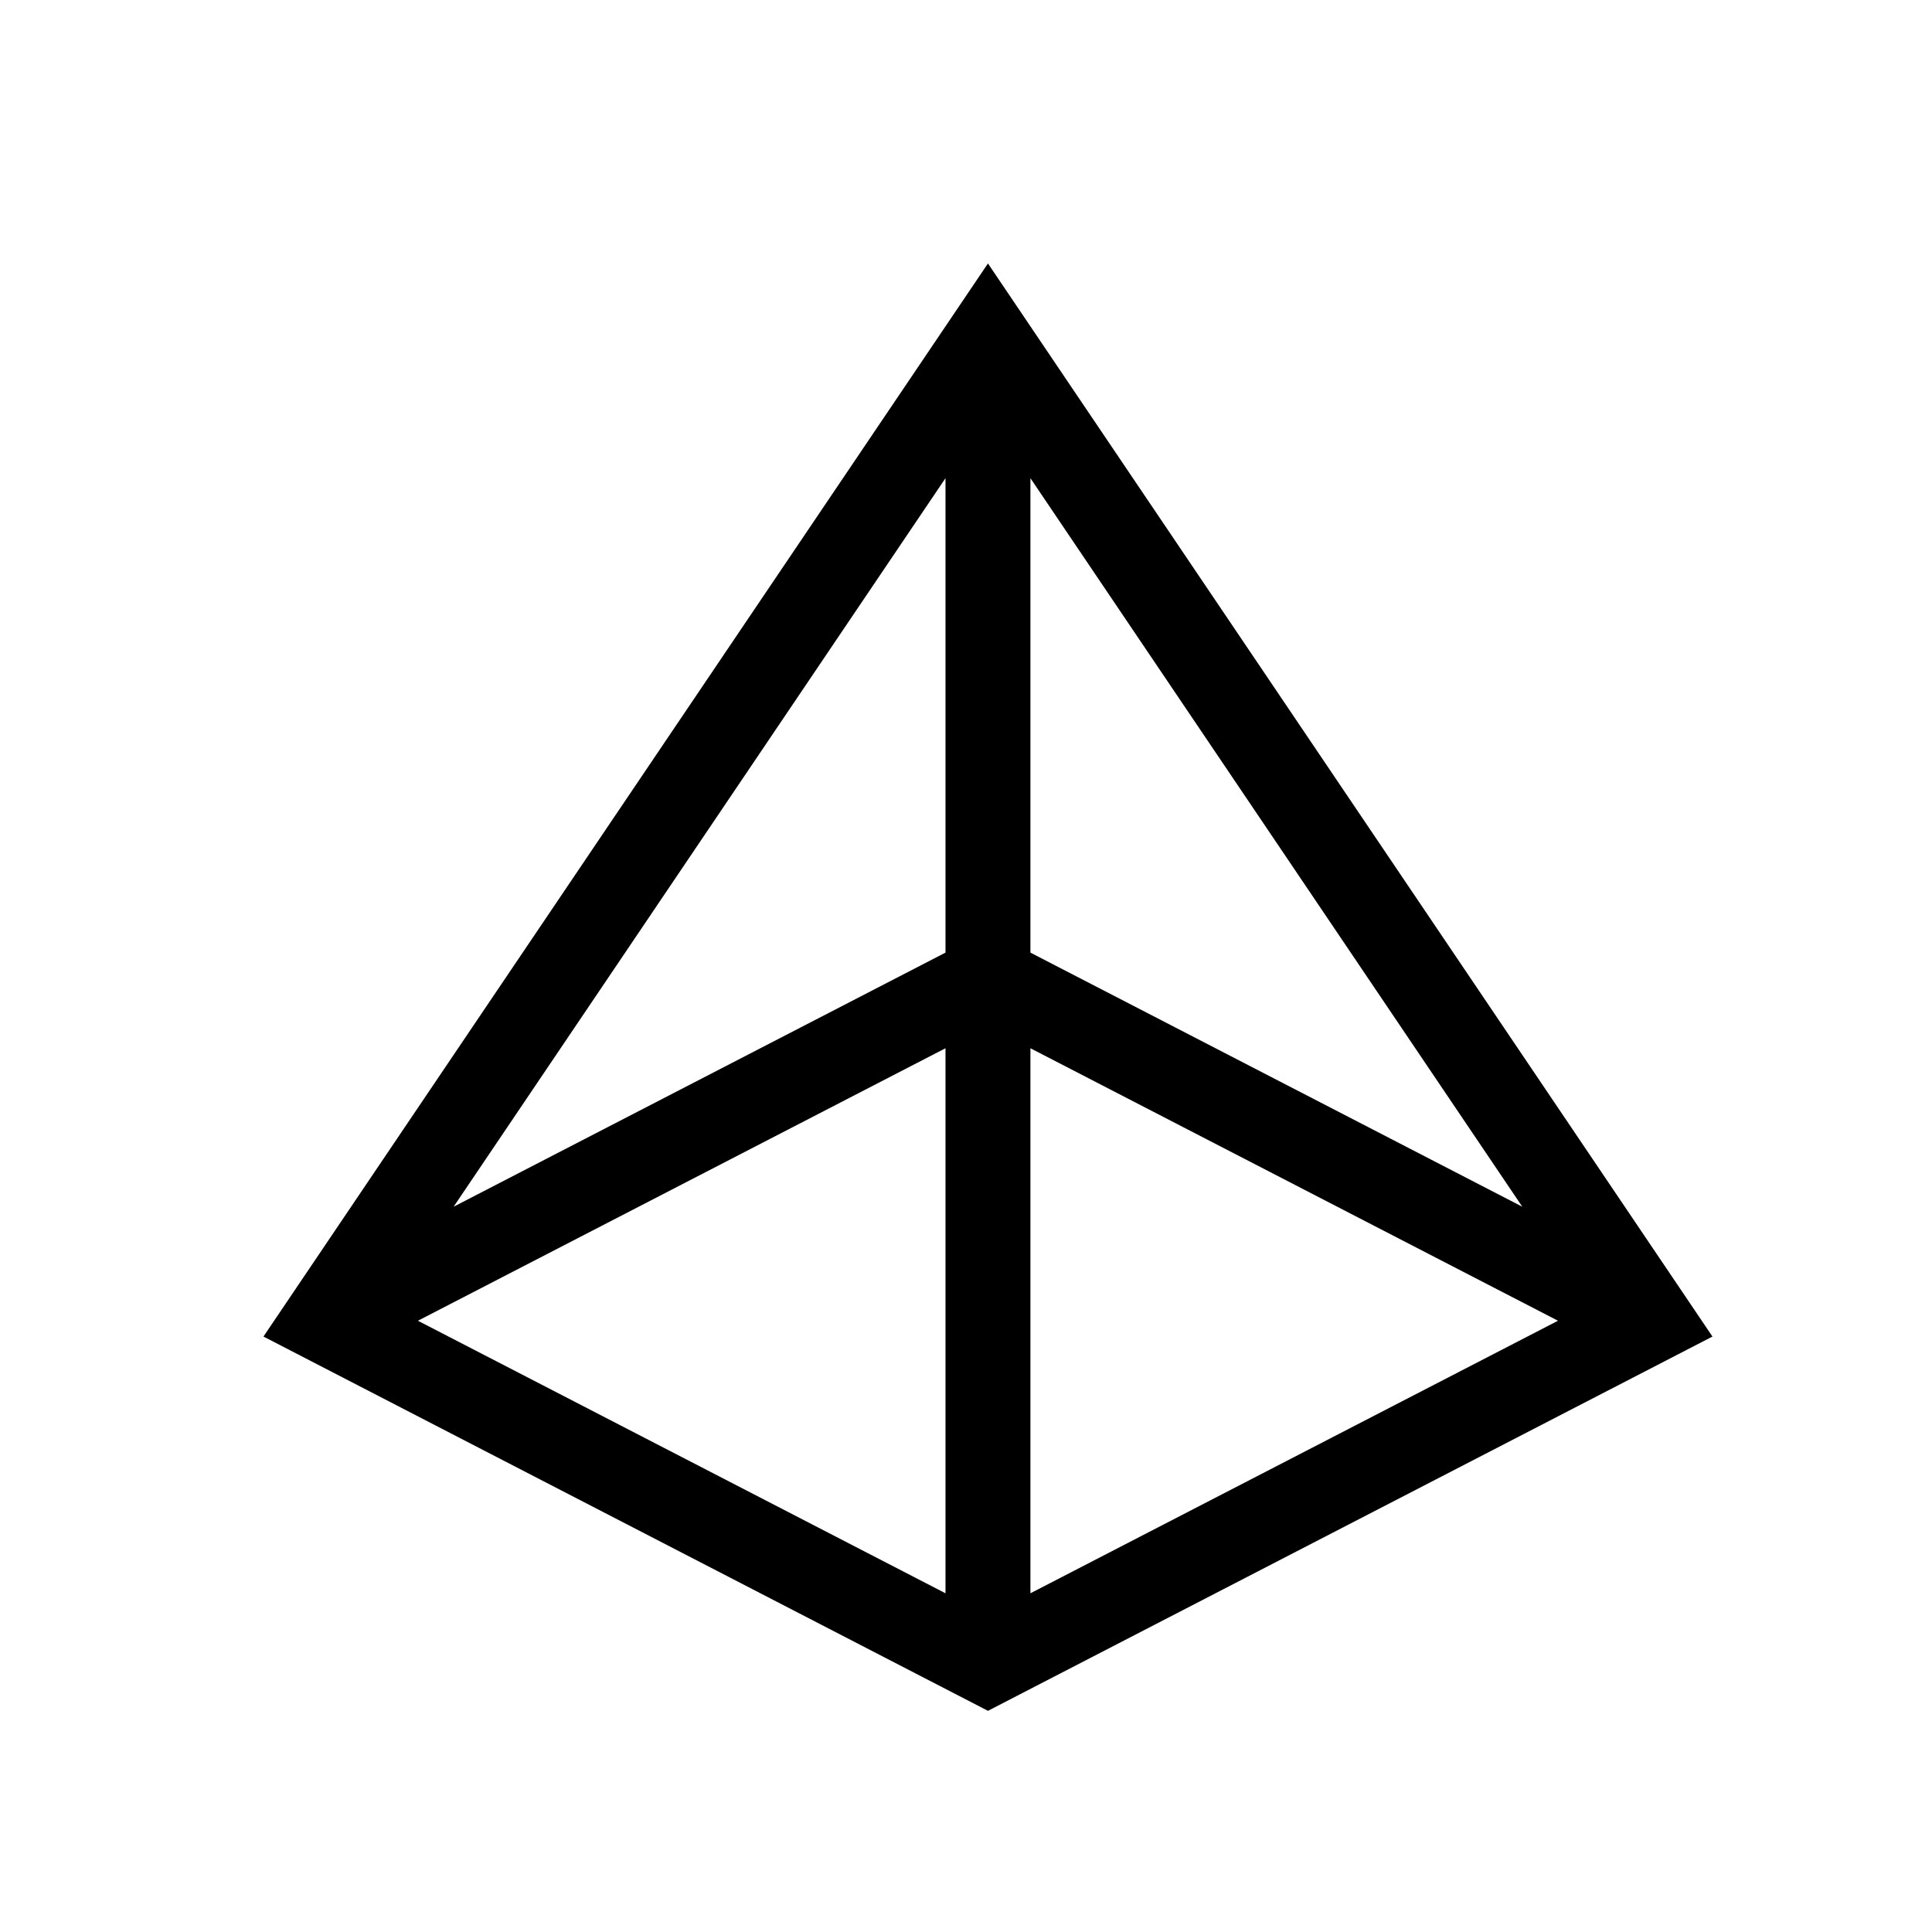
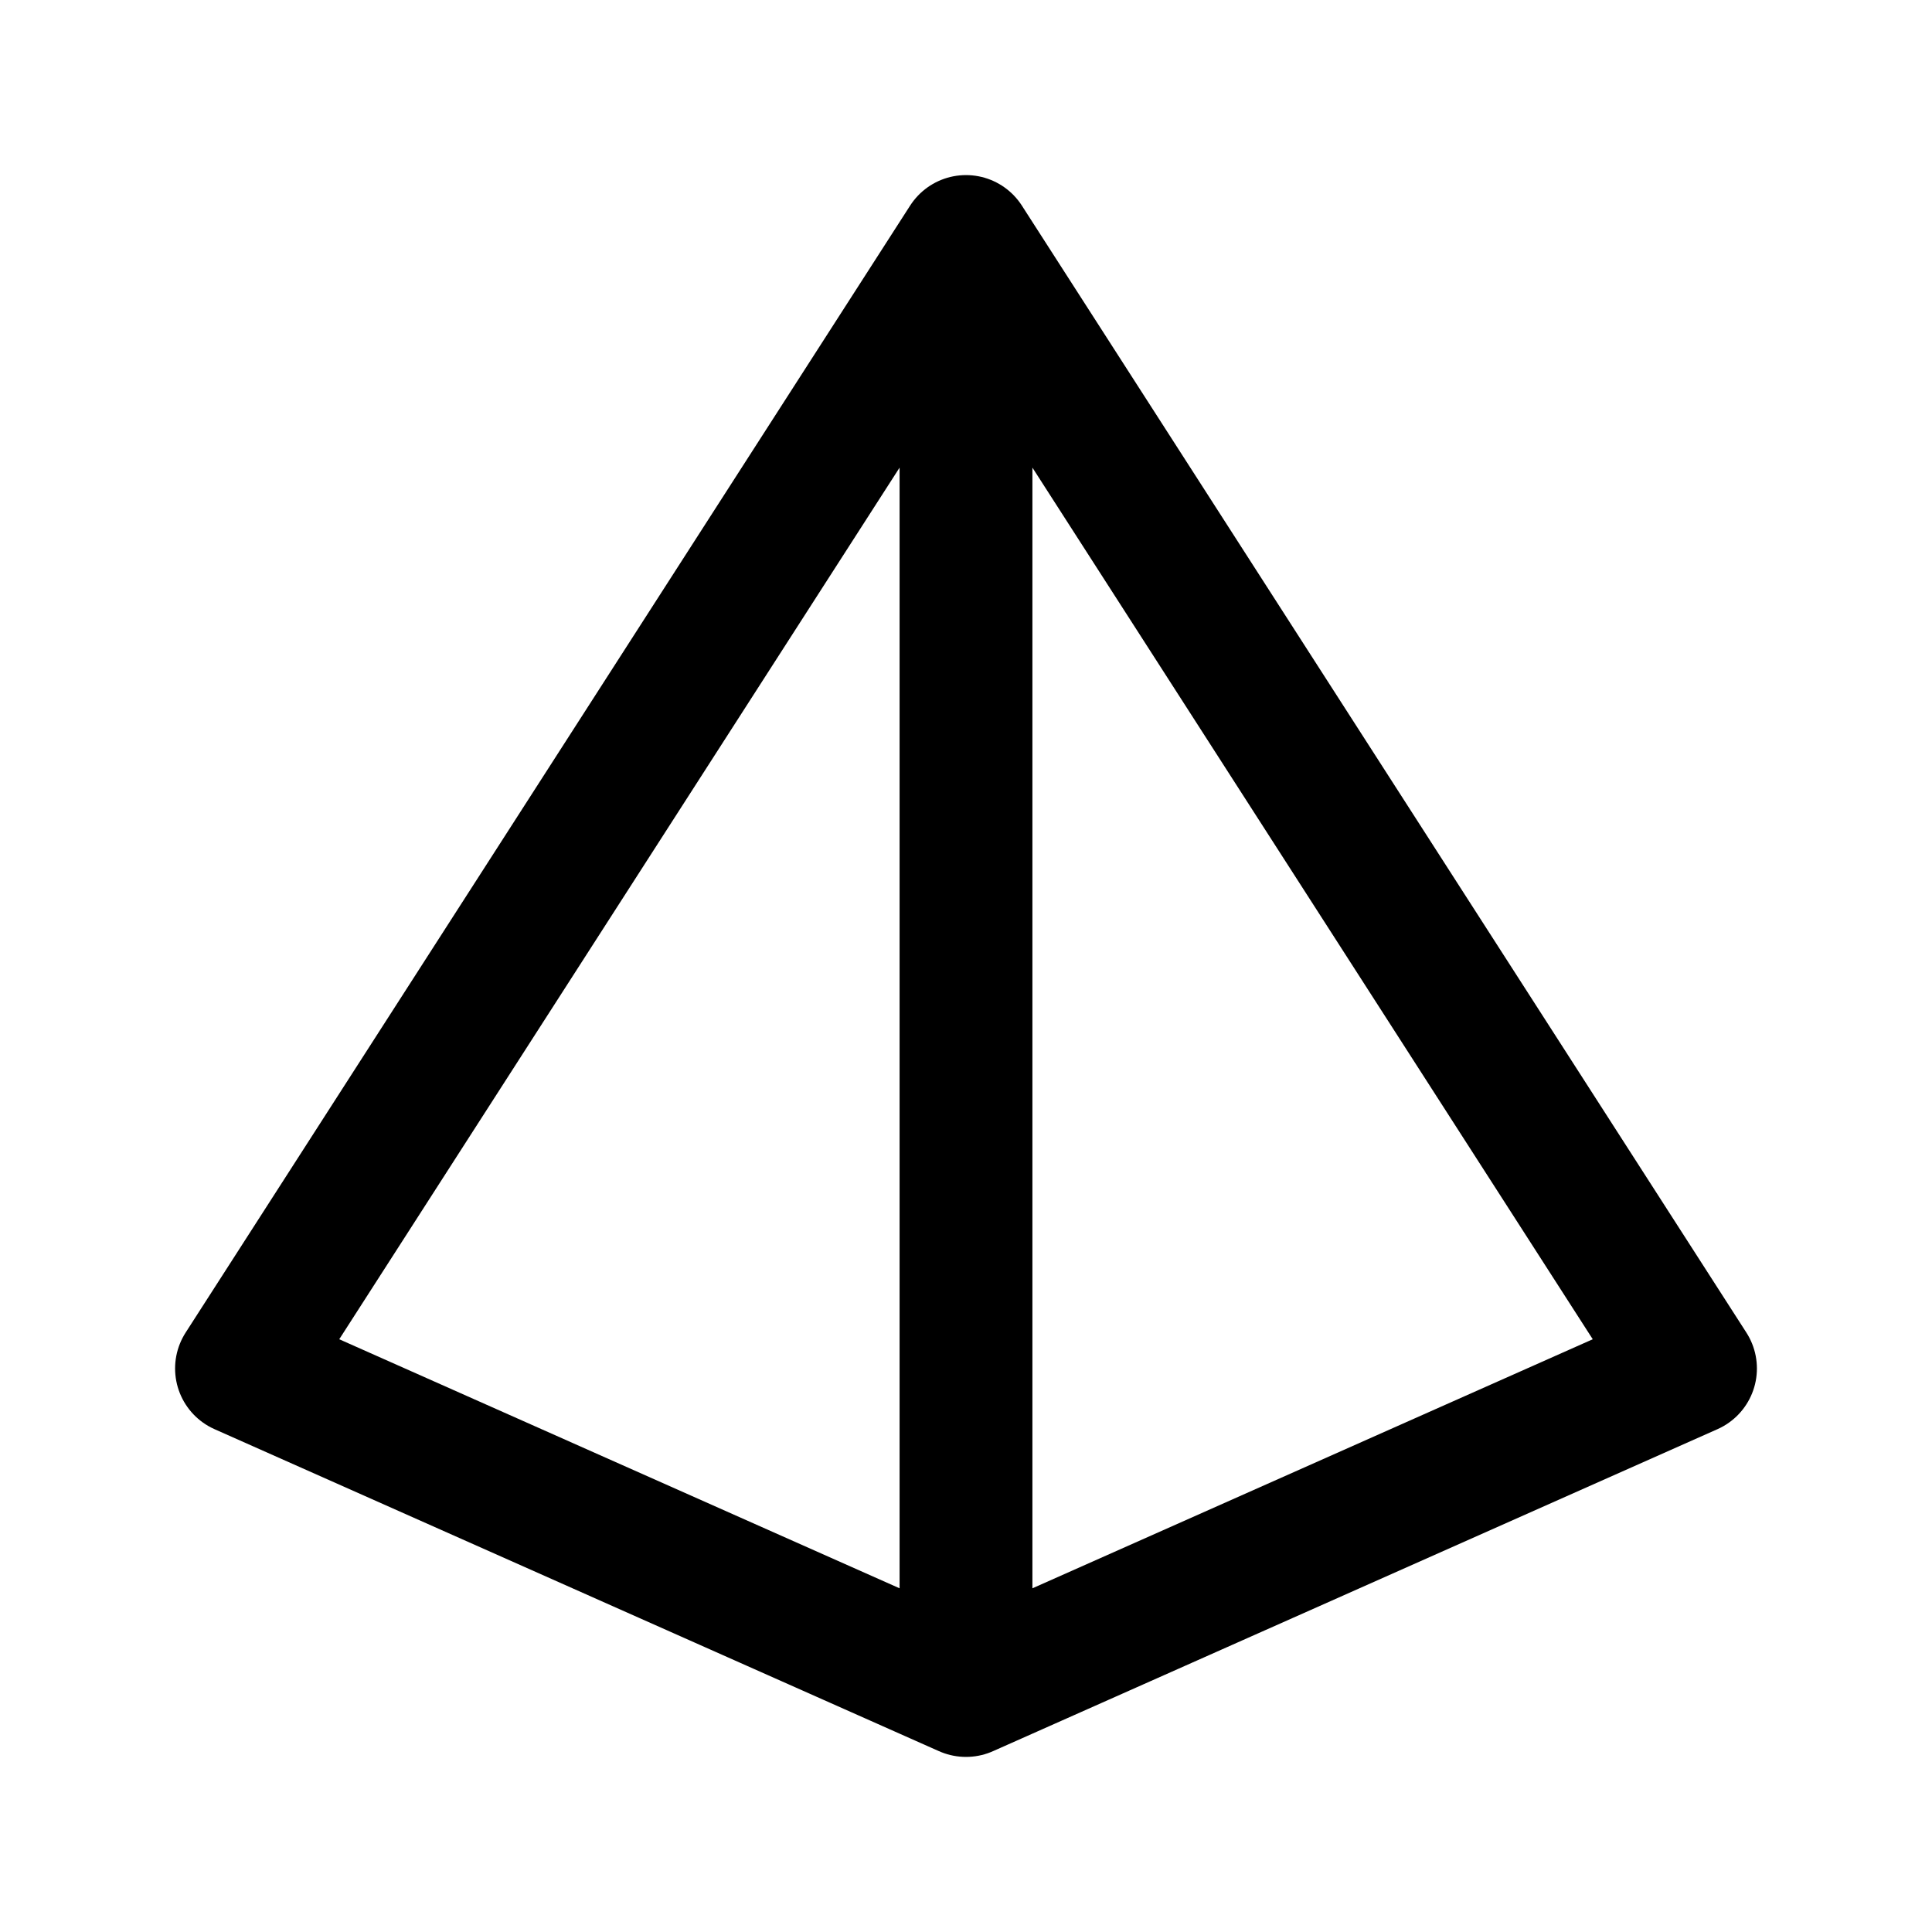
- <svg xmlns="http://www.w3.org/2000/svg" width="44" height="44" viewBox="0 0 44 44" fill="none">
-   <path d="M22.5 6L6 30.439L22.5 38.963L39 30.439L22.5 6ZM21.533 36.286L9.518 30.079L21.533 23.873V36.286H21.533ZM21.533 21.695L10.331 27.482L21.533 10.89V21.695ZM23.467 10.89L34.669 27.482L23.467 21.695V10.89V10.89ZM23.467 23.873L35.482 30.079L23.467 36.286V23.873Z" fill="black" />
+ <svg xmlns="http://www.w3.org/2000/svg" width="40" height="40" viewBox="0 0 40 40" fill="none">
+   <path d="M20 35L5 28.333L20 5M20 35L35 28.333L20 5M20 35V5" stroke="currentColor" stroke-width="2.75" stroke-linecap="round" stroke-linejoin="round" />
</svg>
